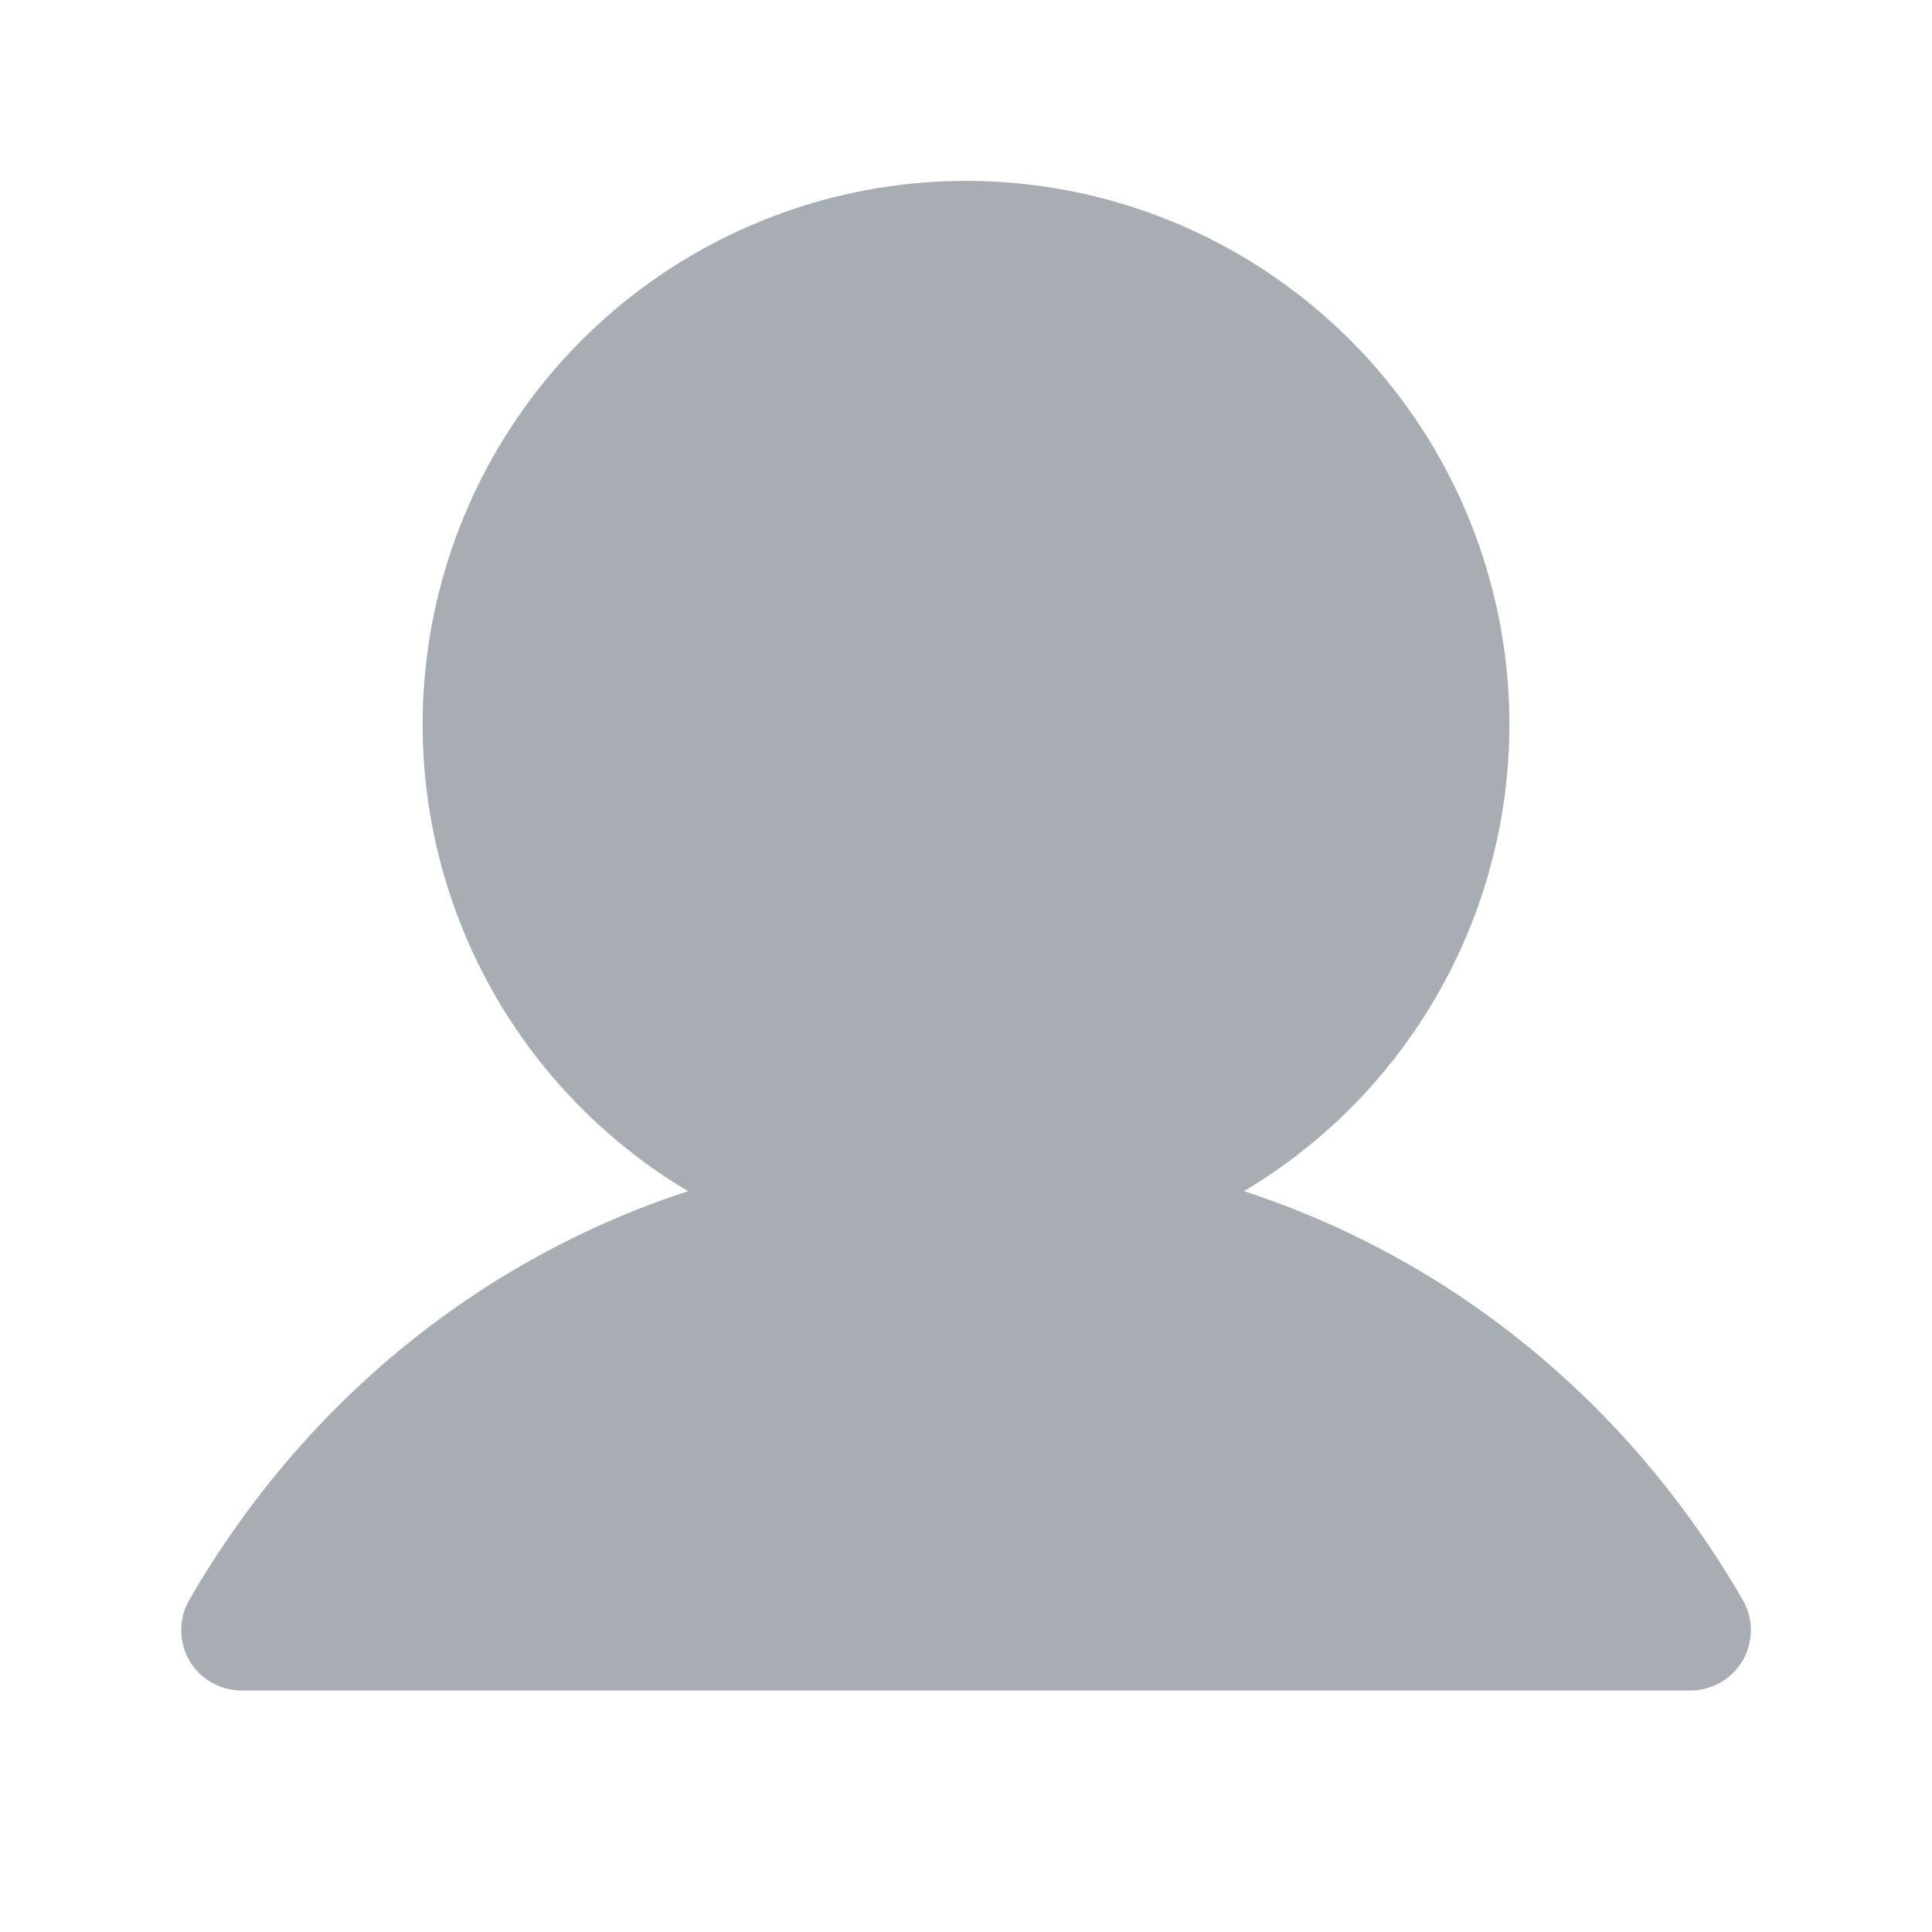
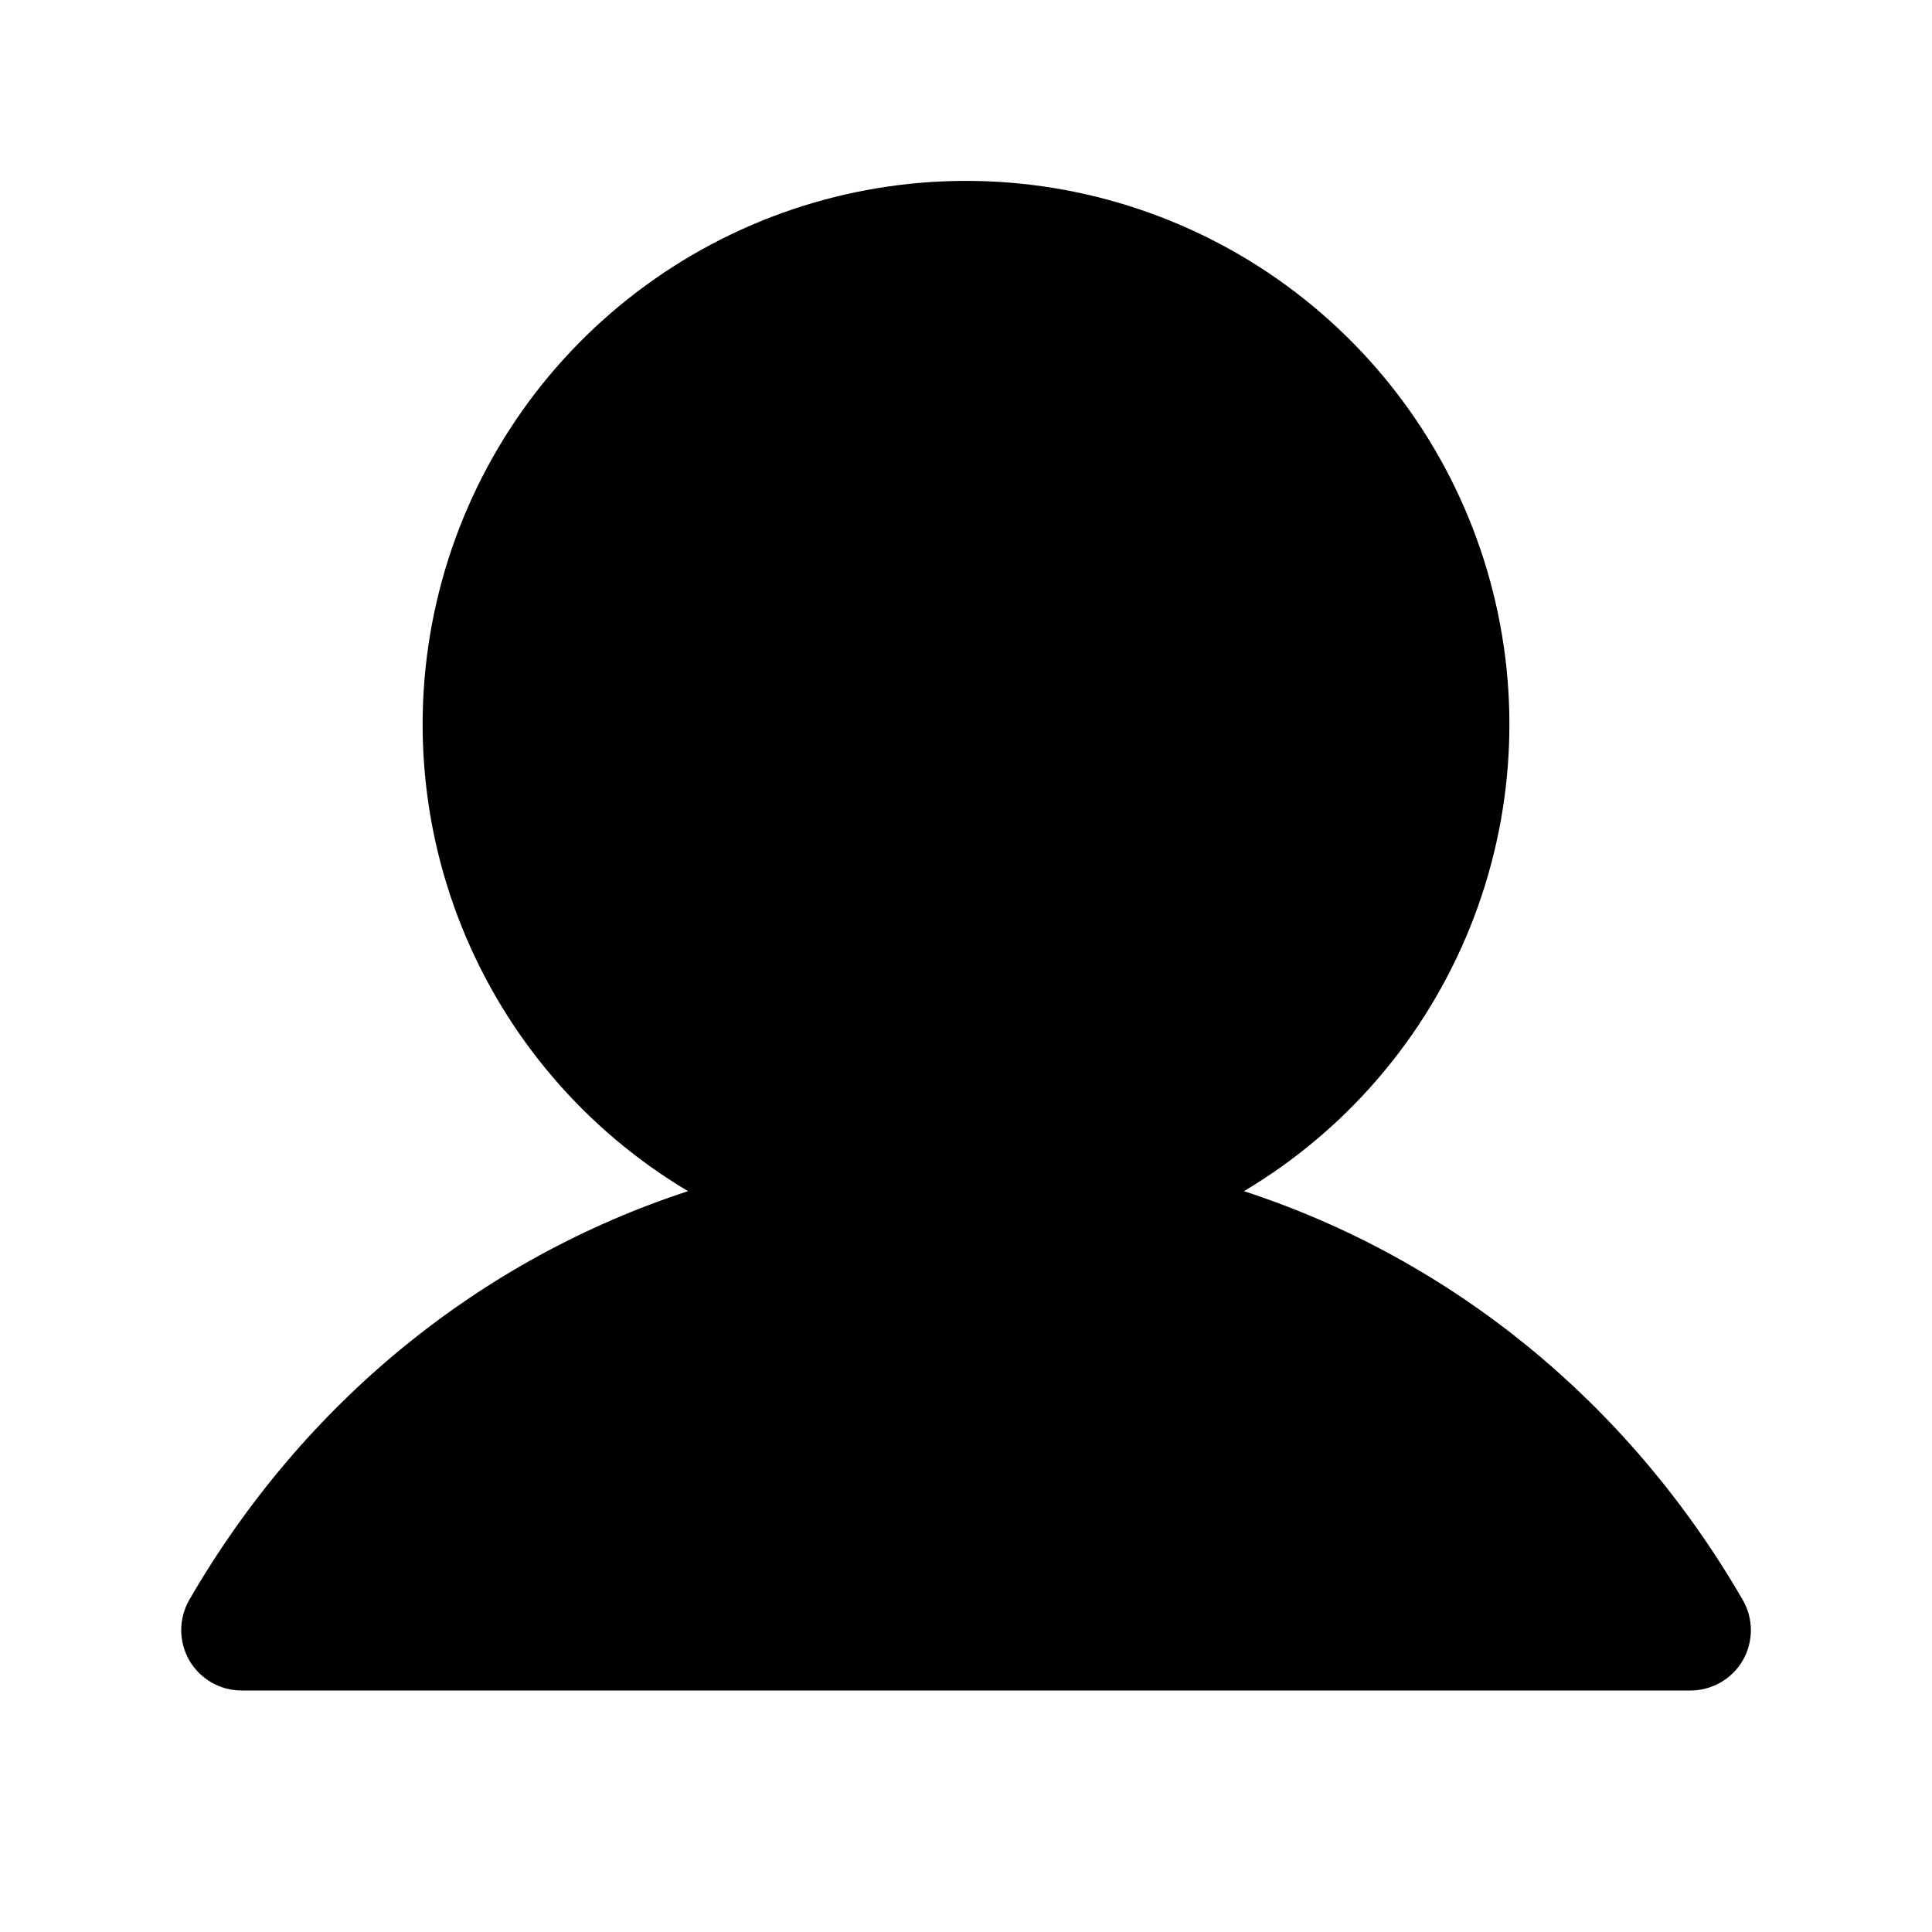
<svg xmlns="http://www.w3.org/2000/svg" width="24" height="24" viewBox="0 0 24 24" fill="none">
-   <path d="M21.65 20.625C21.584 20.739 21.489 20.834 21.375 20.899C21.261 20.965 21.132 21 21 21H3C2.869 21 2.739 20.965 2.625 20.899C2.512 20.833 2.417 20.739 2.351 20.625C2.286 20.511 2.251 20.381 2.251 20.25C2.251 20.118 2.286 19.989 2.351 19.875C3.779 17.407 5.98 15.636 8.547 14.797C7.277 14.041 6.29 12.889 5.738 11.518C5.186 10.147 5.1 8.632 5.492 7.207C5.884 5.782 6.733 4.525 7.909 3.629C9.085 2.733 10.522 2.247 12 2.247C13.478 2.247 14.916 2.733 16.091 3.629C17.267 4.525 18.116 5.782 18.508 7.207C18.901 8.632 18.814 10.147 18.262 11.518C17.71 12.889 16.723 14.041 15.453 14.797C18.021 15.636 20.221 17.407 21.649 19.875C21.715 19.989 21.75 20.118 21.75 20.25C21.75 20.381 21.716 20.511 21.65 20.625Z" fill="#A7ADB2" />
+   <path d="M21.65 20.625C21.584 20.739 21.489 20.834 21.375 20.899C21.261 20.965 21.132 21 21 21H3C2.869 21 2.739 20.965 2.625 20.899C2.512 20.833 2.417 20.739 2.351 20.625C2.286 20.511 2.251 20.381 2.251 20.25C2.251 20.118 2.286 19.989 2.351 19.875C3.779 17.407 5.98 15.636 8.547 14.797C7.277 14.041 6.29 12.889 5.738 11.518C5.186 10.147 5.1 8.632 5.492 7.207C5.884 5.782 6.733 4.525 7.909 3.629C9.085 2.733 10.522 2.247 12 2.247C13.478 2.247 14.916 2.733 16.091 3.629C17.267 4.525 18.116 5.782 18.508 7.207C18.901 8.632 18.814 10.147 18.262 11.518C17.71 12.889 16.723 14.041 15.453 14.797C18.021 15.636 20.221 17.407 21.649 19.875C21.715 19.989 21.75 20.118 21.75 20.25C21.75 20.381 21.716 20.511 21.65 20.625Z" fill="currentColor" />
</svg>
